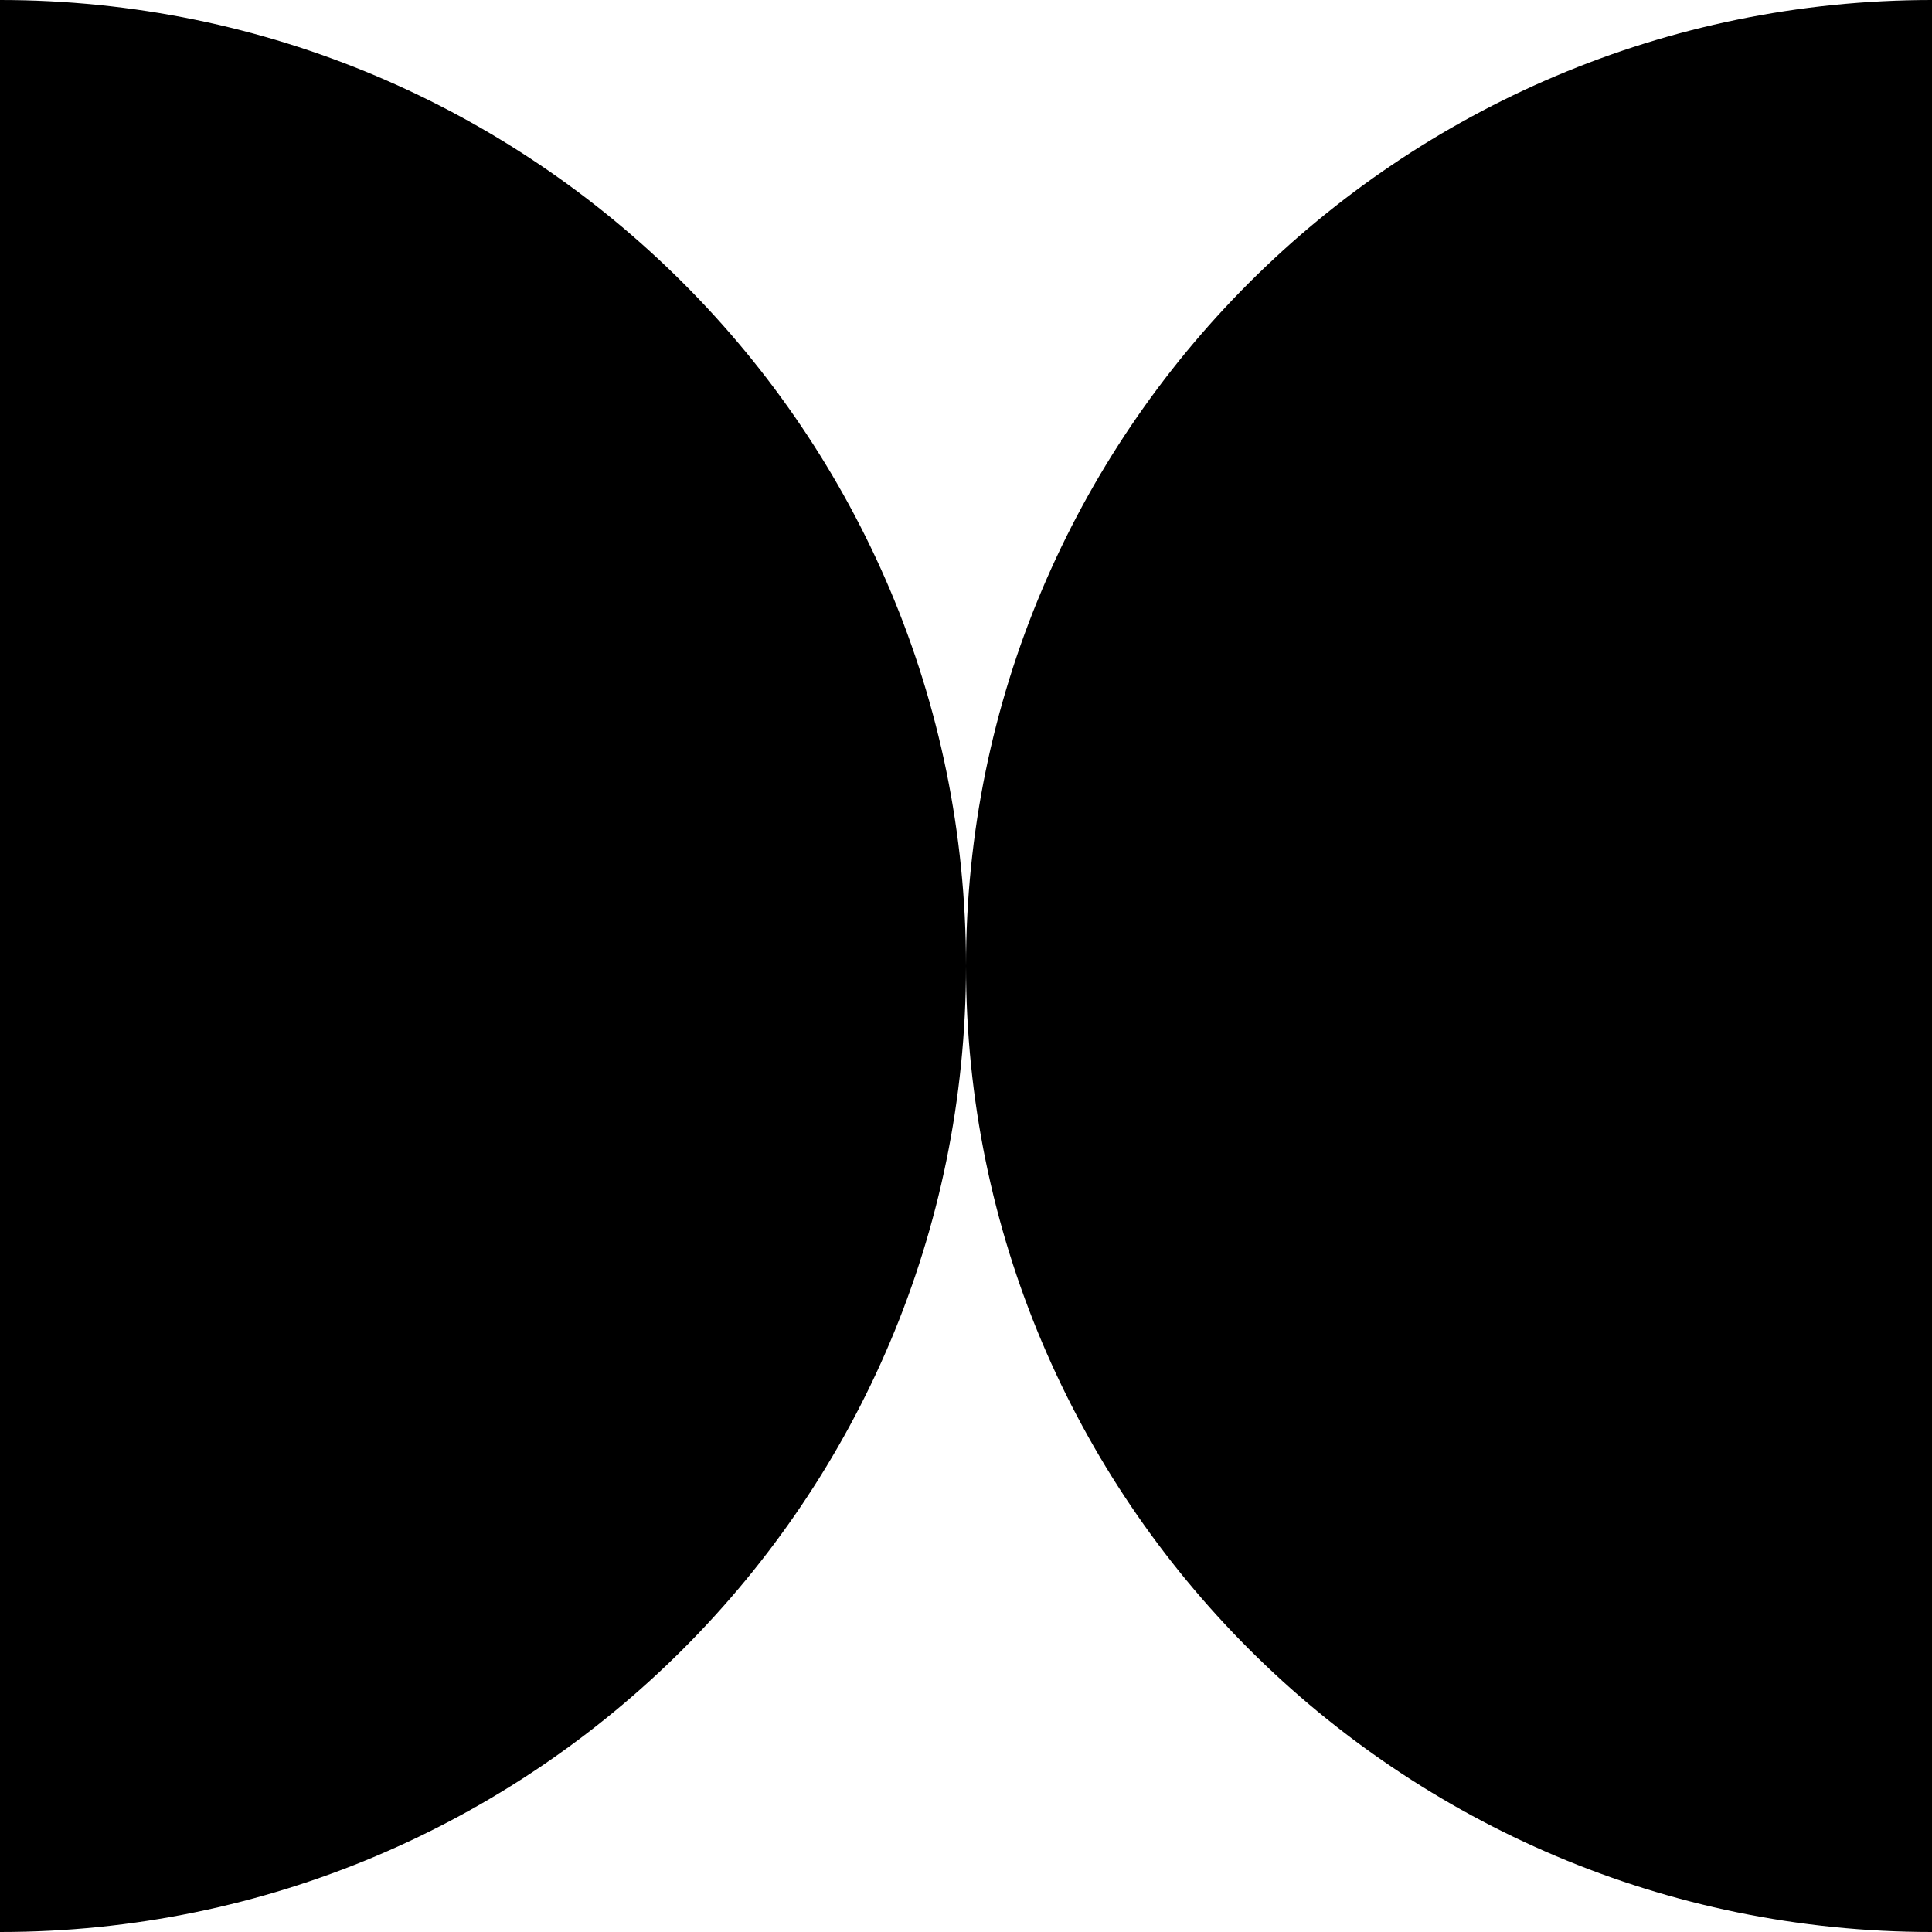
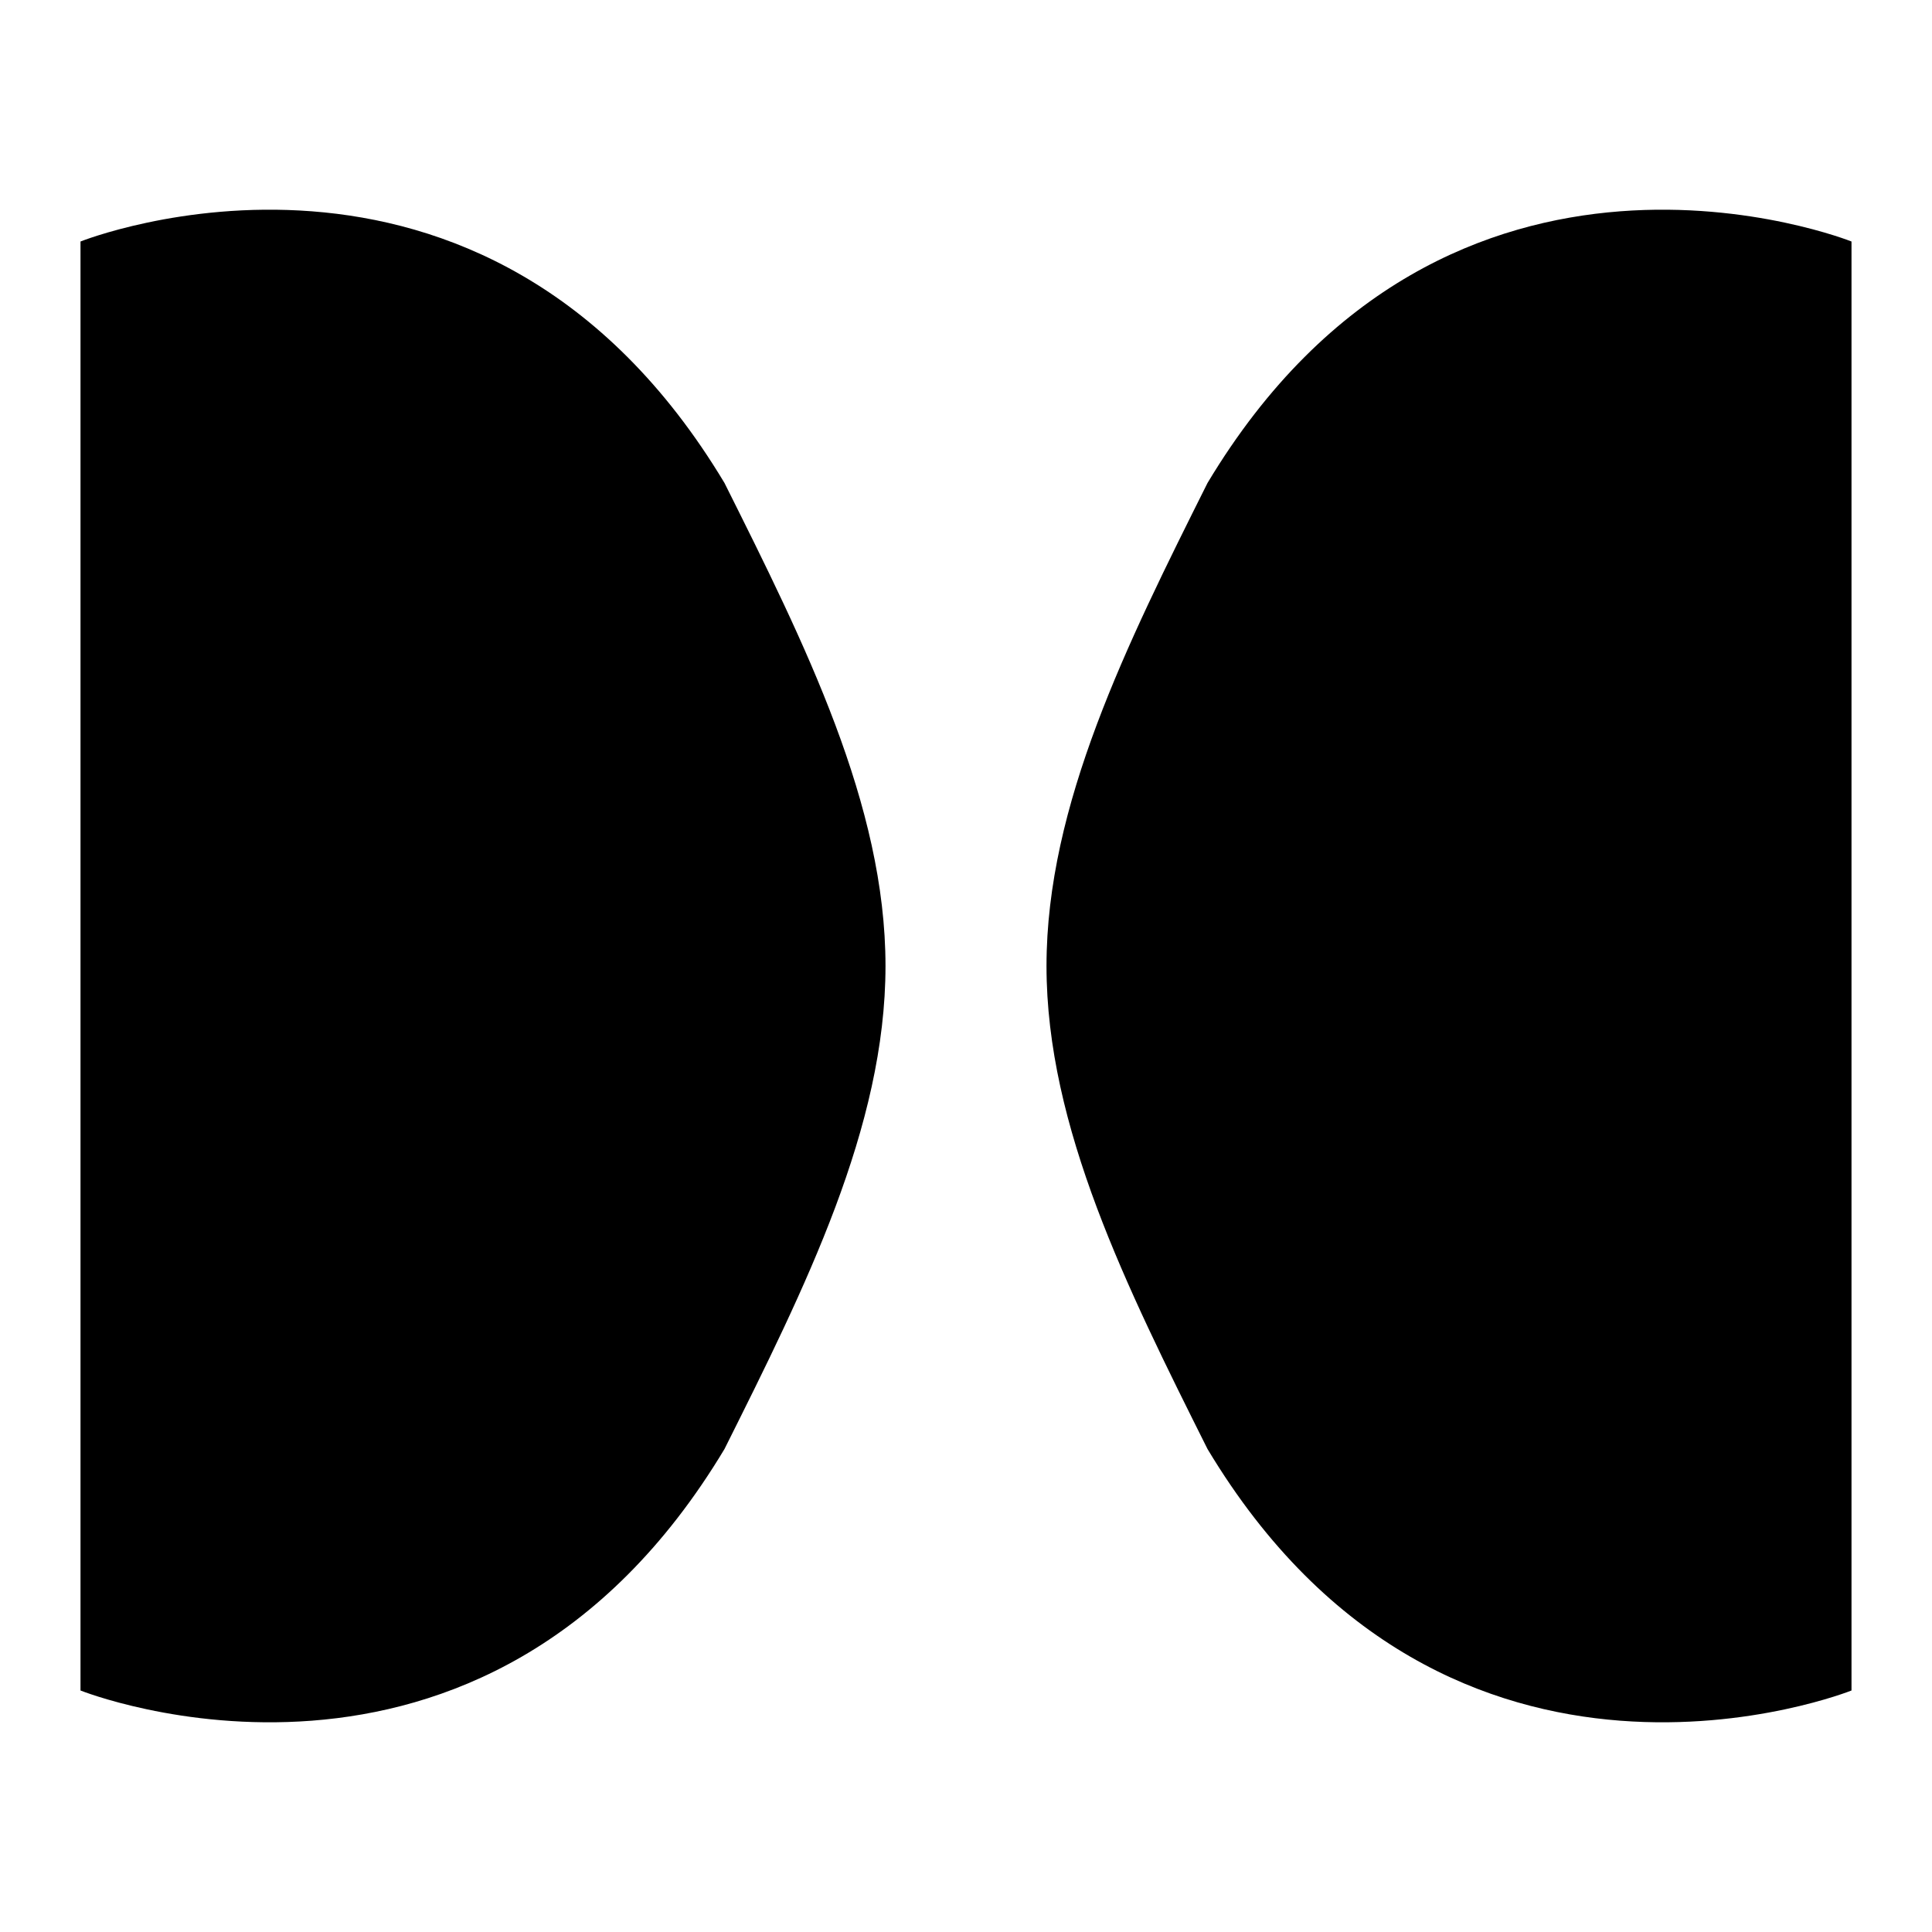
<svg xmlns="http://www.w3.org/2000/svg" width="48" height="48" viewBox="0 0 48 48" fill="none">
-   <path d="M0 0C13.255 0 24 10.745 24 24C24 37.255 13.255 48 0 48V0Z" fill="black" />
-   <path d="M48 0C34.745 0 24 10.745 24 24C24 37.255 34.745 48 48 48V0Z" fill="black" />
+   <path d="M2 6C2 6 12 2 18 12C20 16 22 20 22 24C22 28 20 32 18 36C12 46 2 42 2 42V6Z" fill="black" />
+   <path d="M46 6C46 6 36 2 30 12C28 16 26 20 26 24C26 28 28 32 30 36C36 46 46 42 46 42V6Z" fill="black" />
</svg>
